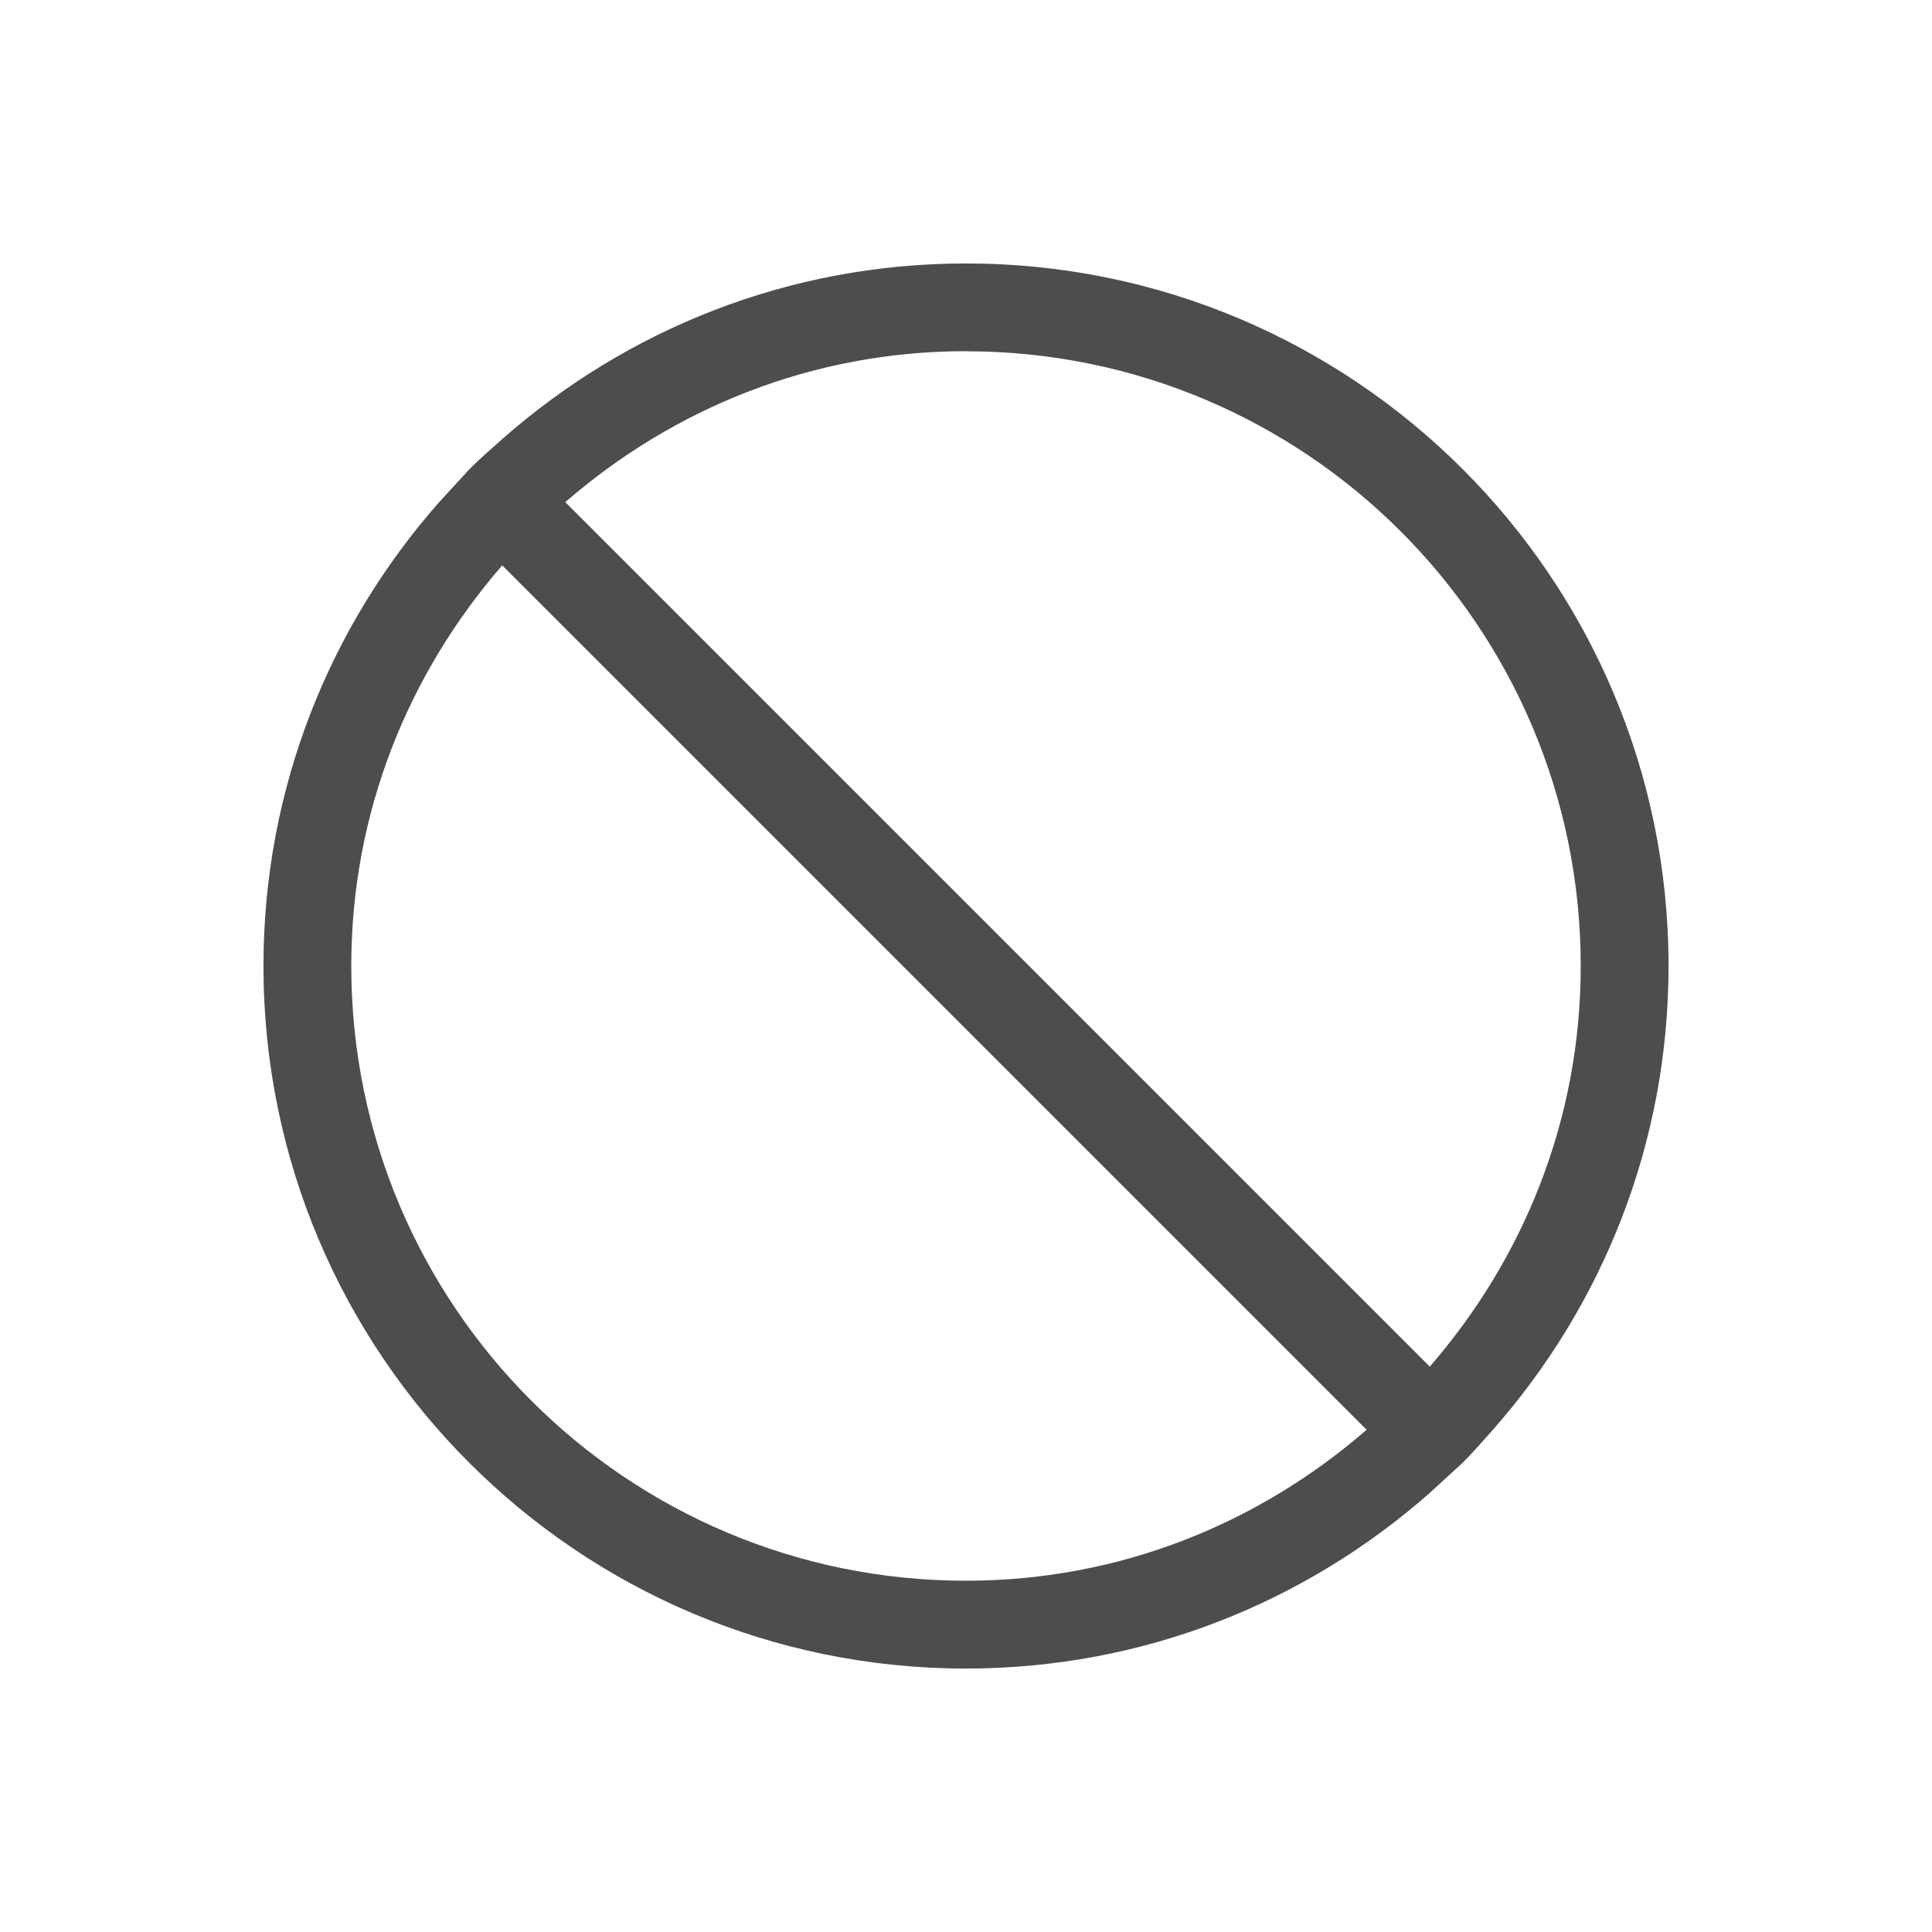
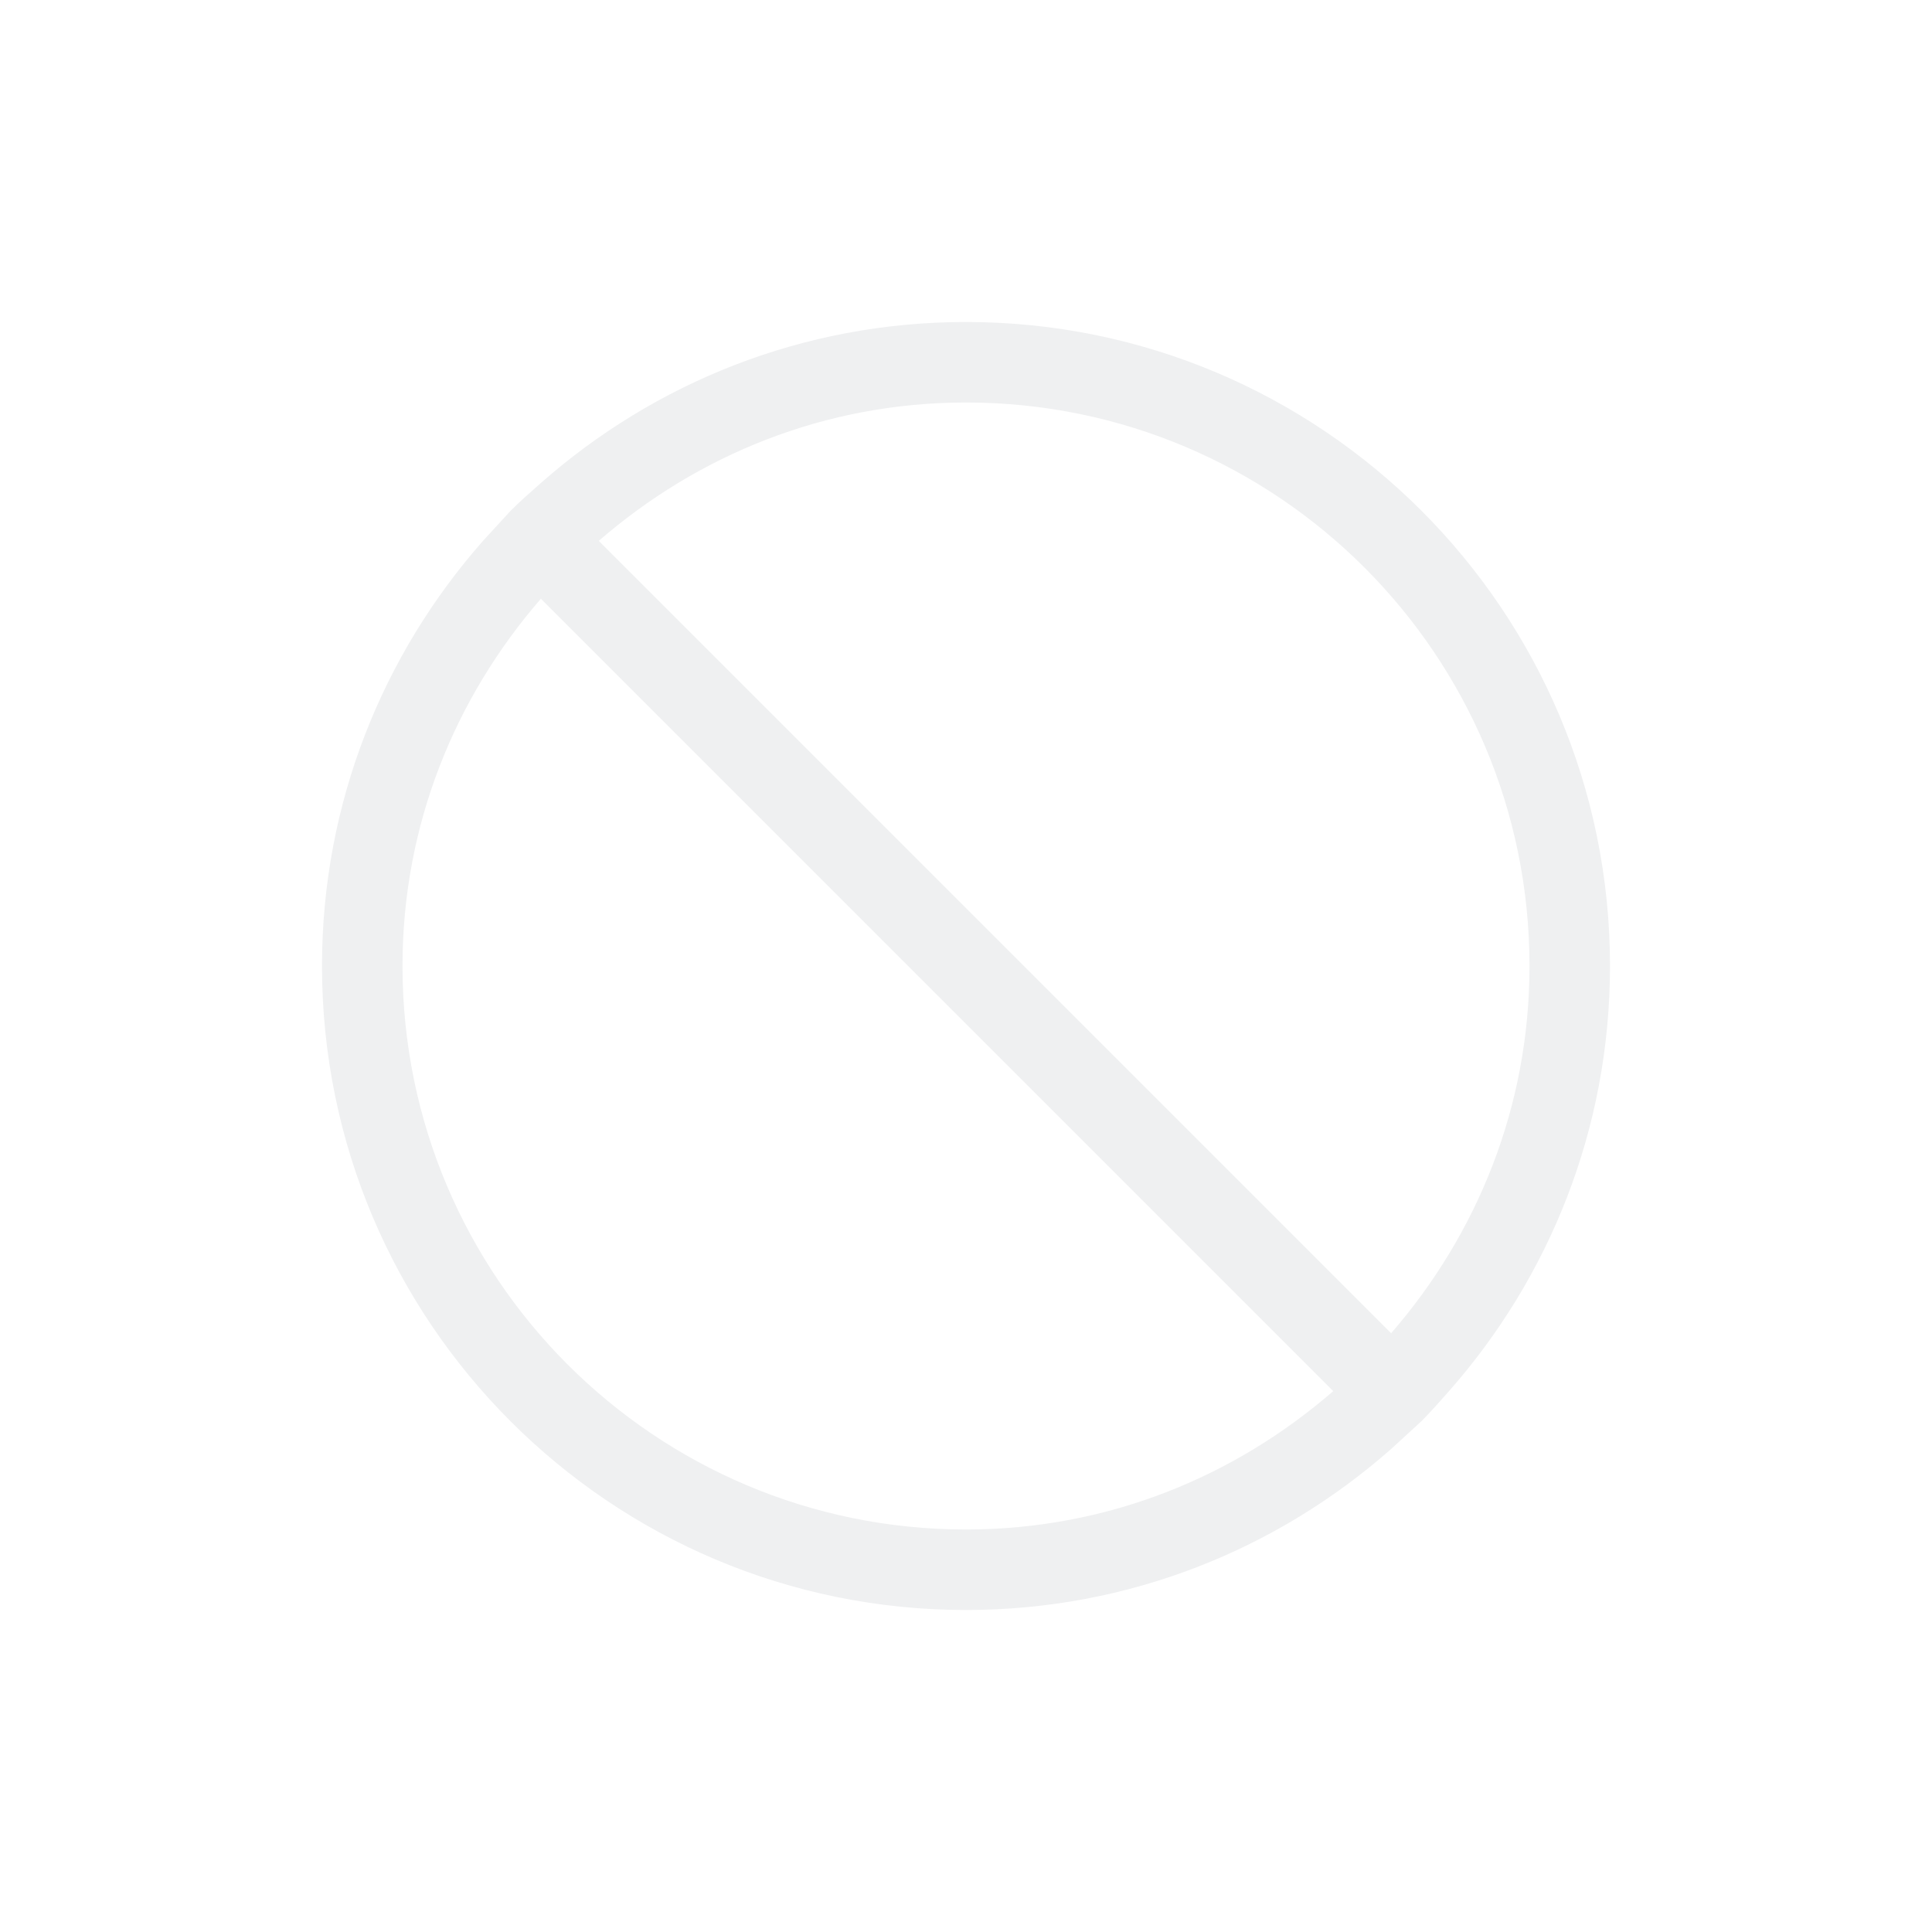
- <svg xmlns="http://www.w3.org/2000/svg" viewBox="0 0 22 22">
+ <svg xmlns="http://www.w3.org/2000/svg" viewBox="0 0 24 24">
  <defs id="defs3051">
    <style type="text/css" id="current-color-scheme">
      .ColorScheme-Text {
-         color:#4d4d4d;
+         color:#eff0f1;
      }
      </style>
  </defs>
-   <path style="fill:currentColor;fill-opacity:1;stroke:none" transform="translate(-1-1)" d="m12 4c-2.028 0-3.871.757-5.281 2-.126.111-.256.225-.375.344l-.344.375c-1.243 1.41-2 3.254-2 5.281 0 4.418 3.582 8 8 8 2.028 0 3.871-.757 5.281-2l.375-.344c.119-.119.232-.249.344-.375 1.243-1.41 2-3.254 2-5.281 0-4.418-3.582-8-8-8m0 1c3.866 0 7 3.134 7 7 0 1.754-.653 3.334-1.719 4.562l-9.844-9.844c1.228-1.066 2.809-1.719 4.562-1.719m-5.281 2.438l9.844 9.844c-1.228 1.066-2.809 1.719-4.562 1.719-3.866 0-7-3.134-7-7 0-1.754.653-3.334 1.719-4.562" class="ColorScheme-Text" />
+   <path style="fill:currentColor;fill-opacity:1;stroke:none" d="M 12 4 C 9.972 4 8.129 4.757 6.719 6 C 6.593 6.111 6.463 6.225 6.344 6.344 L 6 6.719 C 4.757 8.129 4 9.972 4 12 C 4 16.418 7.582 20 12 20 C 14.028 20 15.871 19.243 17.281 18 L 17.656 17.656 C 17.775 17.537 17.889 17.407 18 17.281 C 19.243 15.871 20 14.028 20 12 C 20 7.582 16.418 4 12 4 z M 12 5 C 15.866 5 19 8.134 19 12 C 19 13.754 18.347 15.334 17.281 16.562 L 7.438 6.719 C 8.666 5.653 10.246 5 12 5 z M 6.719 7.438 L 16.562 17.281 C 15.334 18.347 13.754 19 12 19 C 8.134 19 5 15.866 5 12 C 5 10.246 5.653 8.666 6.719 7.438 z " class="ColorScheme-Text" />
</svg>
